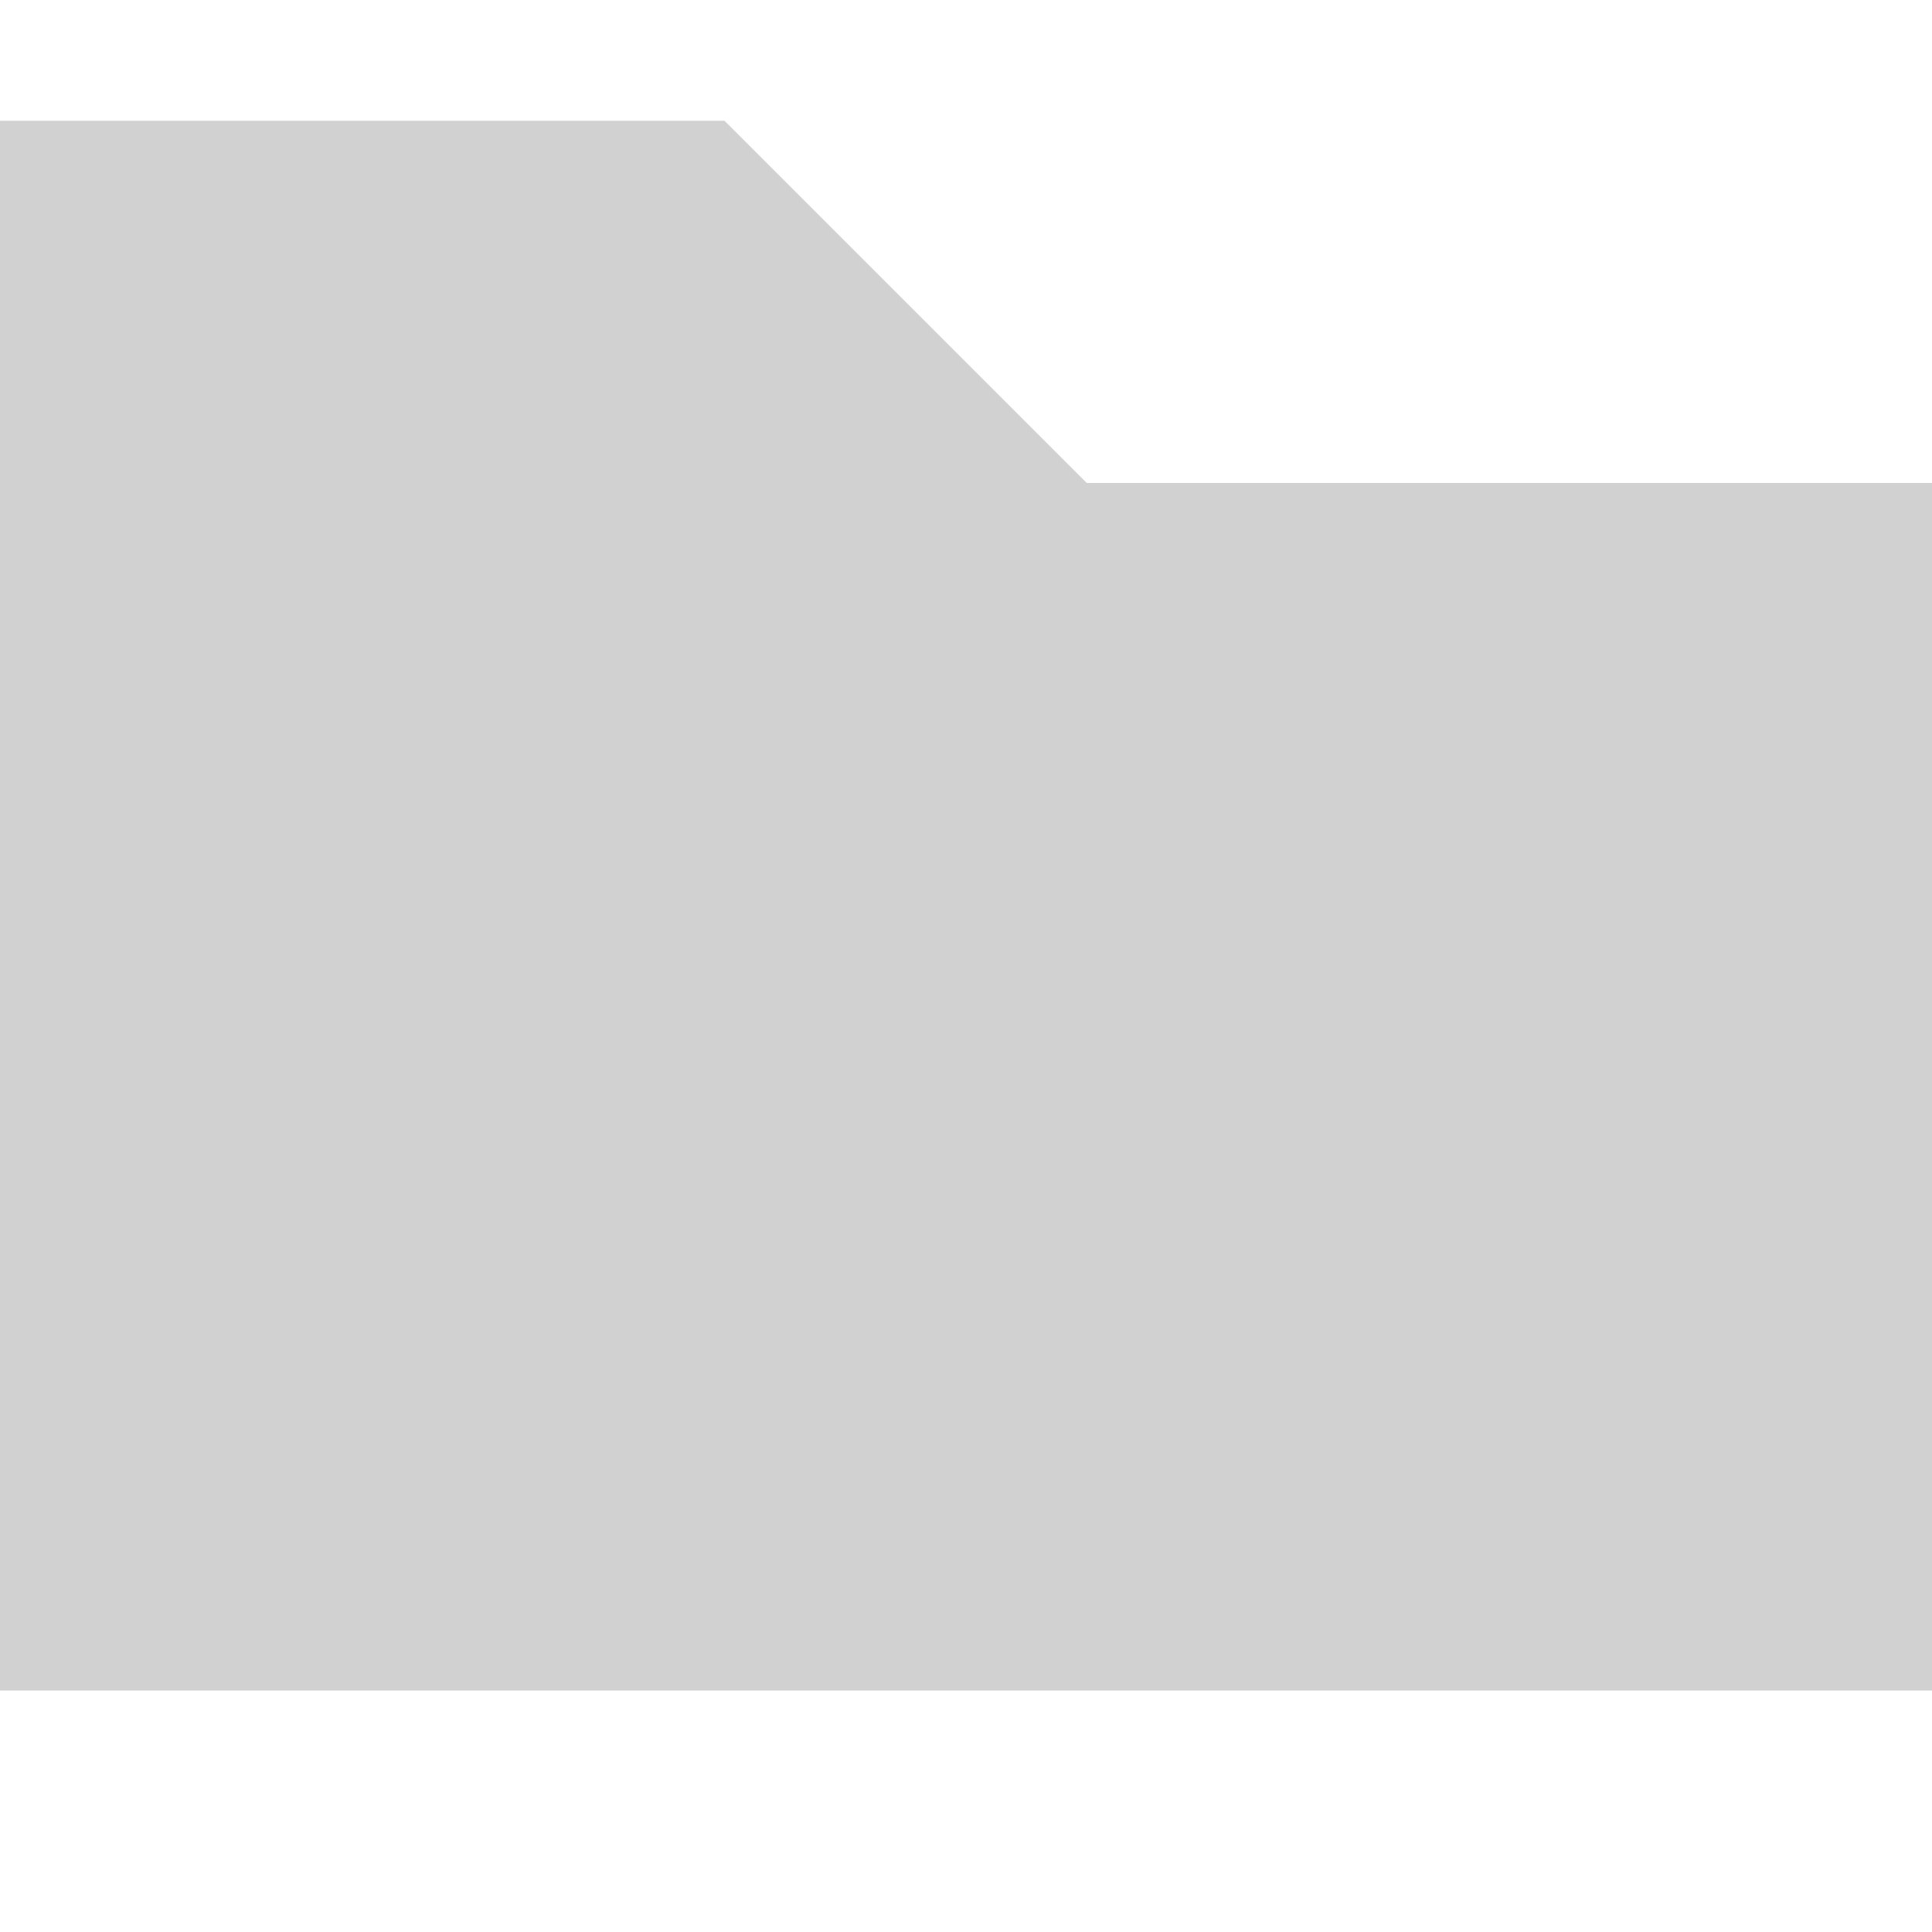
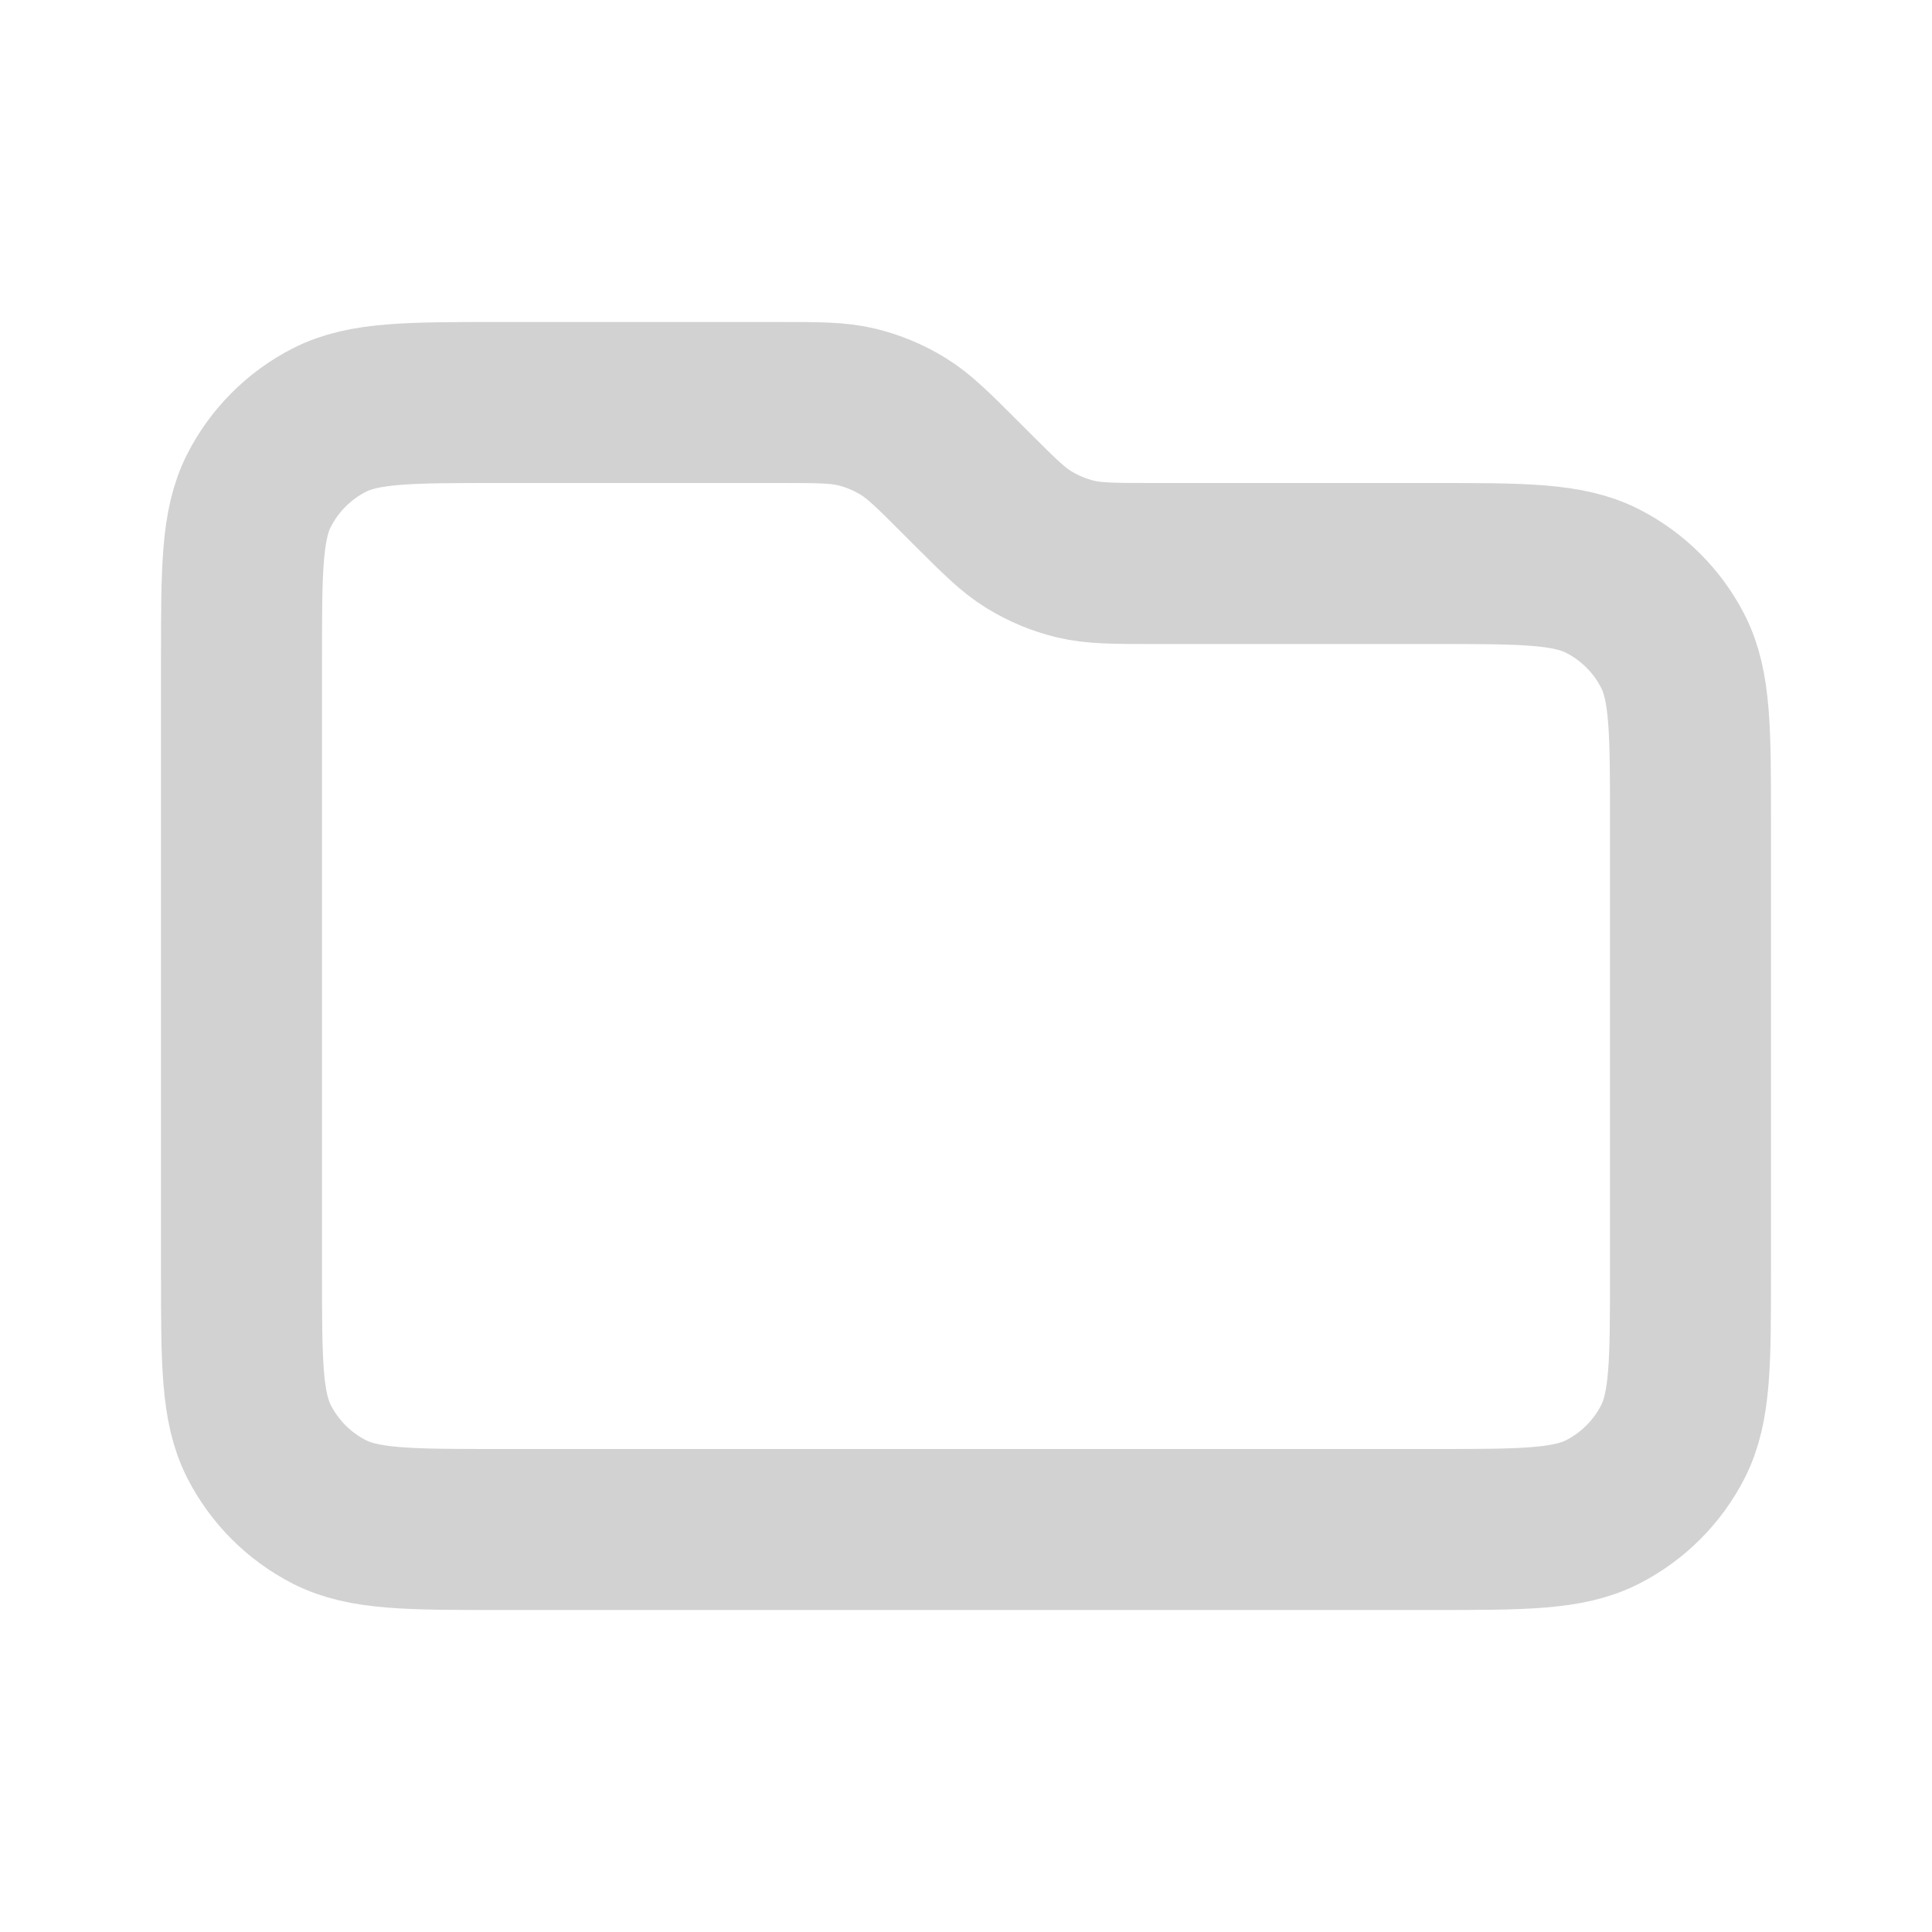
- <svg xmlns="http://www.w3.org/2000/svg" width="800px" height="800px" viewBox="0 0 16 16" fill="none">
+ <svg xmlns="http://www.w3.org/2000/svg" width="800px" height="800px" viewBox="0 0 24 24" fill="none" stroke="#d2d2d2">
  <g id="SVGRepo_bgCarrier" stroke-width="0" />
  <g id="SVGRepo_tracerCarrier" stroke-linecap="round" stroke-linejoin="round" />
  <g id="SVGRepo_iconCarrier">
-     <path d="M0 1H6L9 4H16V14H0V1Z" fill="#d1d1d1" />
+     <path d="M3 8.2C3 7.08 3 6.52 3.218 6.092C3.41 5.716 3.716 5.41 4.092 5.218C4.52 5 5.08 5 6.2 5H9.675C10.164 5 10.408 5 10.639 5.055C10.842 5.104 11.038 5.185 11.217 5.295C11.418 5.418 11.591 5.591 11.937 5.937L12.063 6.063C12.409 6.409 12.582 6.582 12.783 6.705C12.962 6.815 13.158 6.896 13.361 6.945C13.592 7 13.836 7 14.325 7H17.8C18.92 7 19.48 7 19.908 7.218C20.284 7.41 20.59 7.716 20.782 8.092C21 8.52 21 9.08 21 10.2V15.8C21 16.92 21 17.48 20.782 17.908C20.59 18.284 20.284 18.59 19.908 18.782C19.48 19 18.92 19 17.8 19H6.2C5.08 19 4.52 19 4.092 18.782C3.716 18.59 3.41 18.284 3.218 17.908C3 17.48 3 16.92 3 15.8V8.2Z" stroke="#d2d2d2" stroke-width="2" stroke-linecap="round" stroke-linejoin="round" />
  </g>
</svg>
